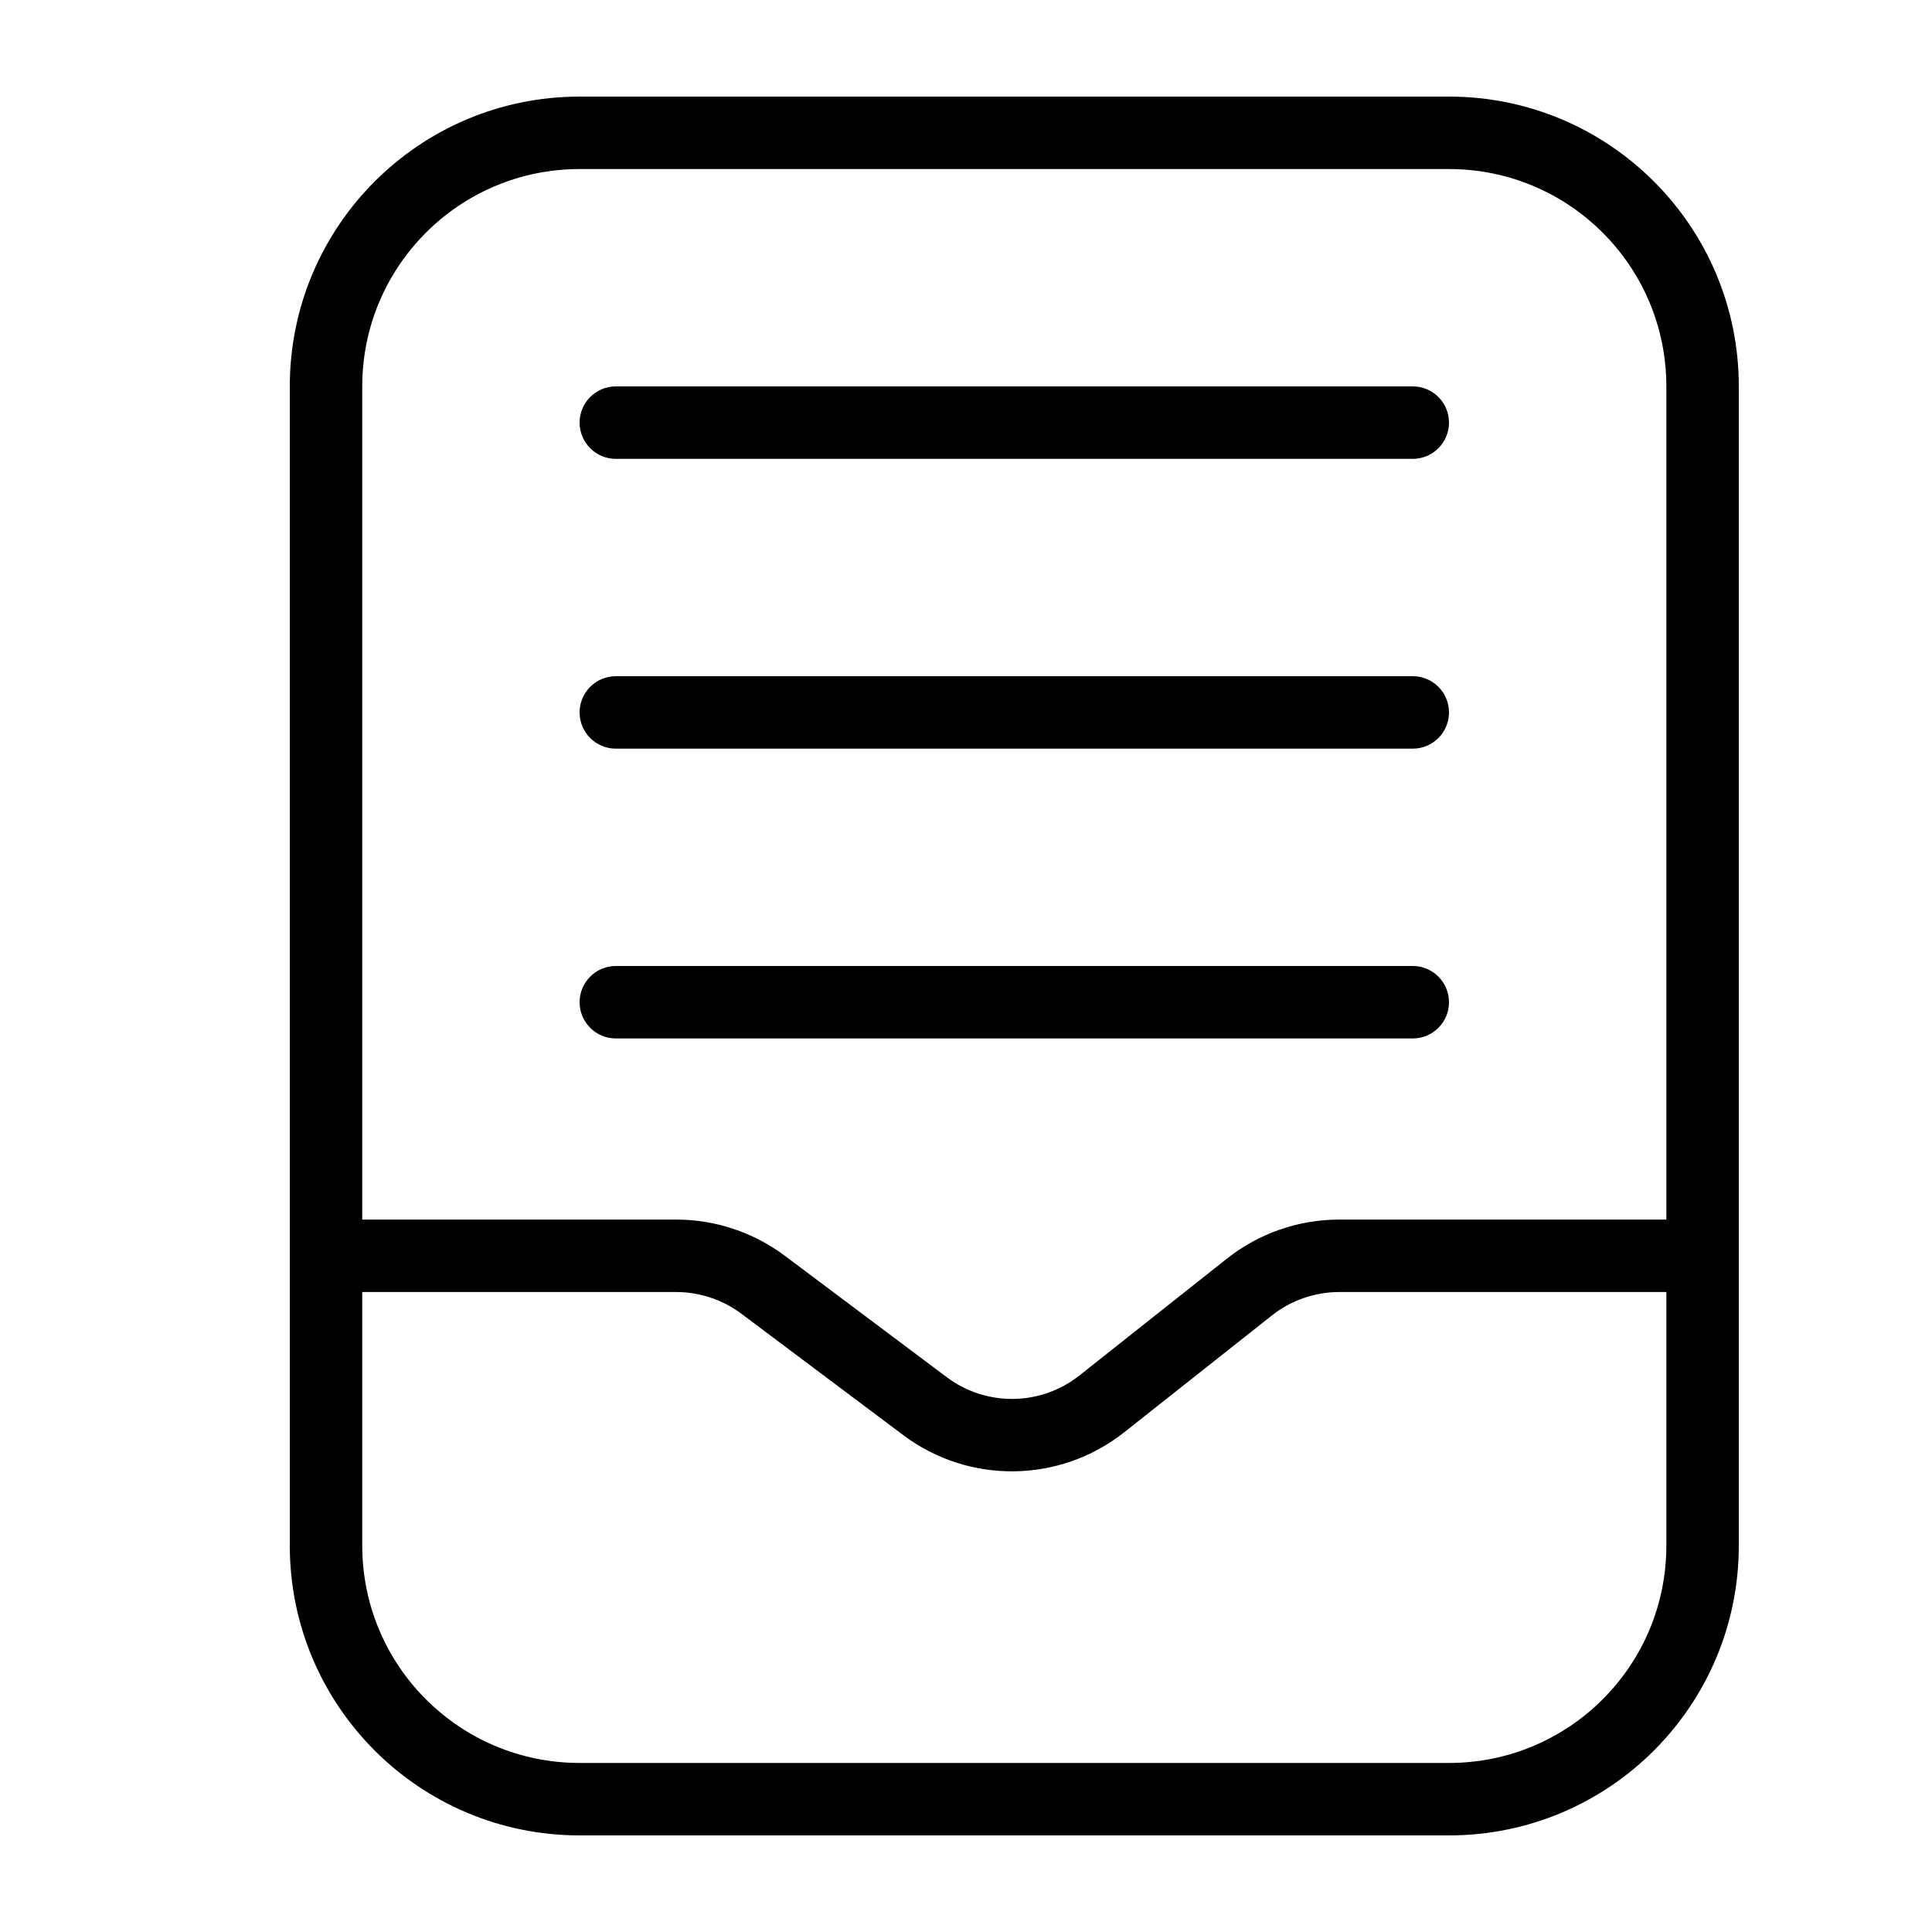
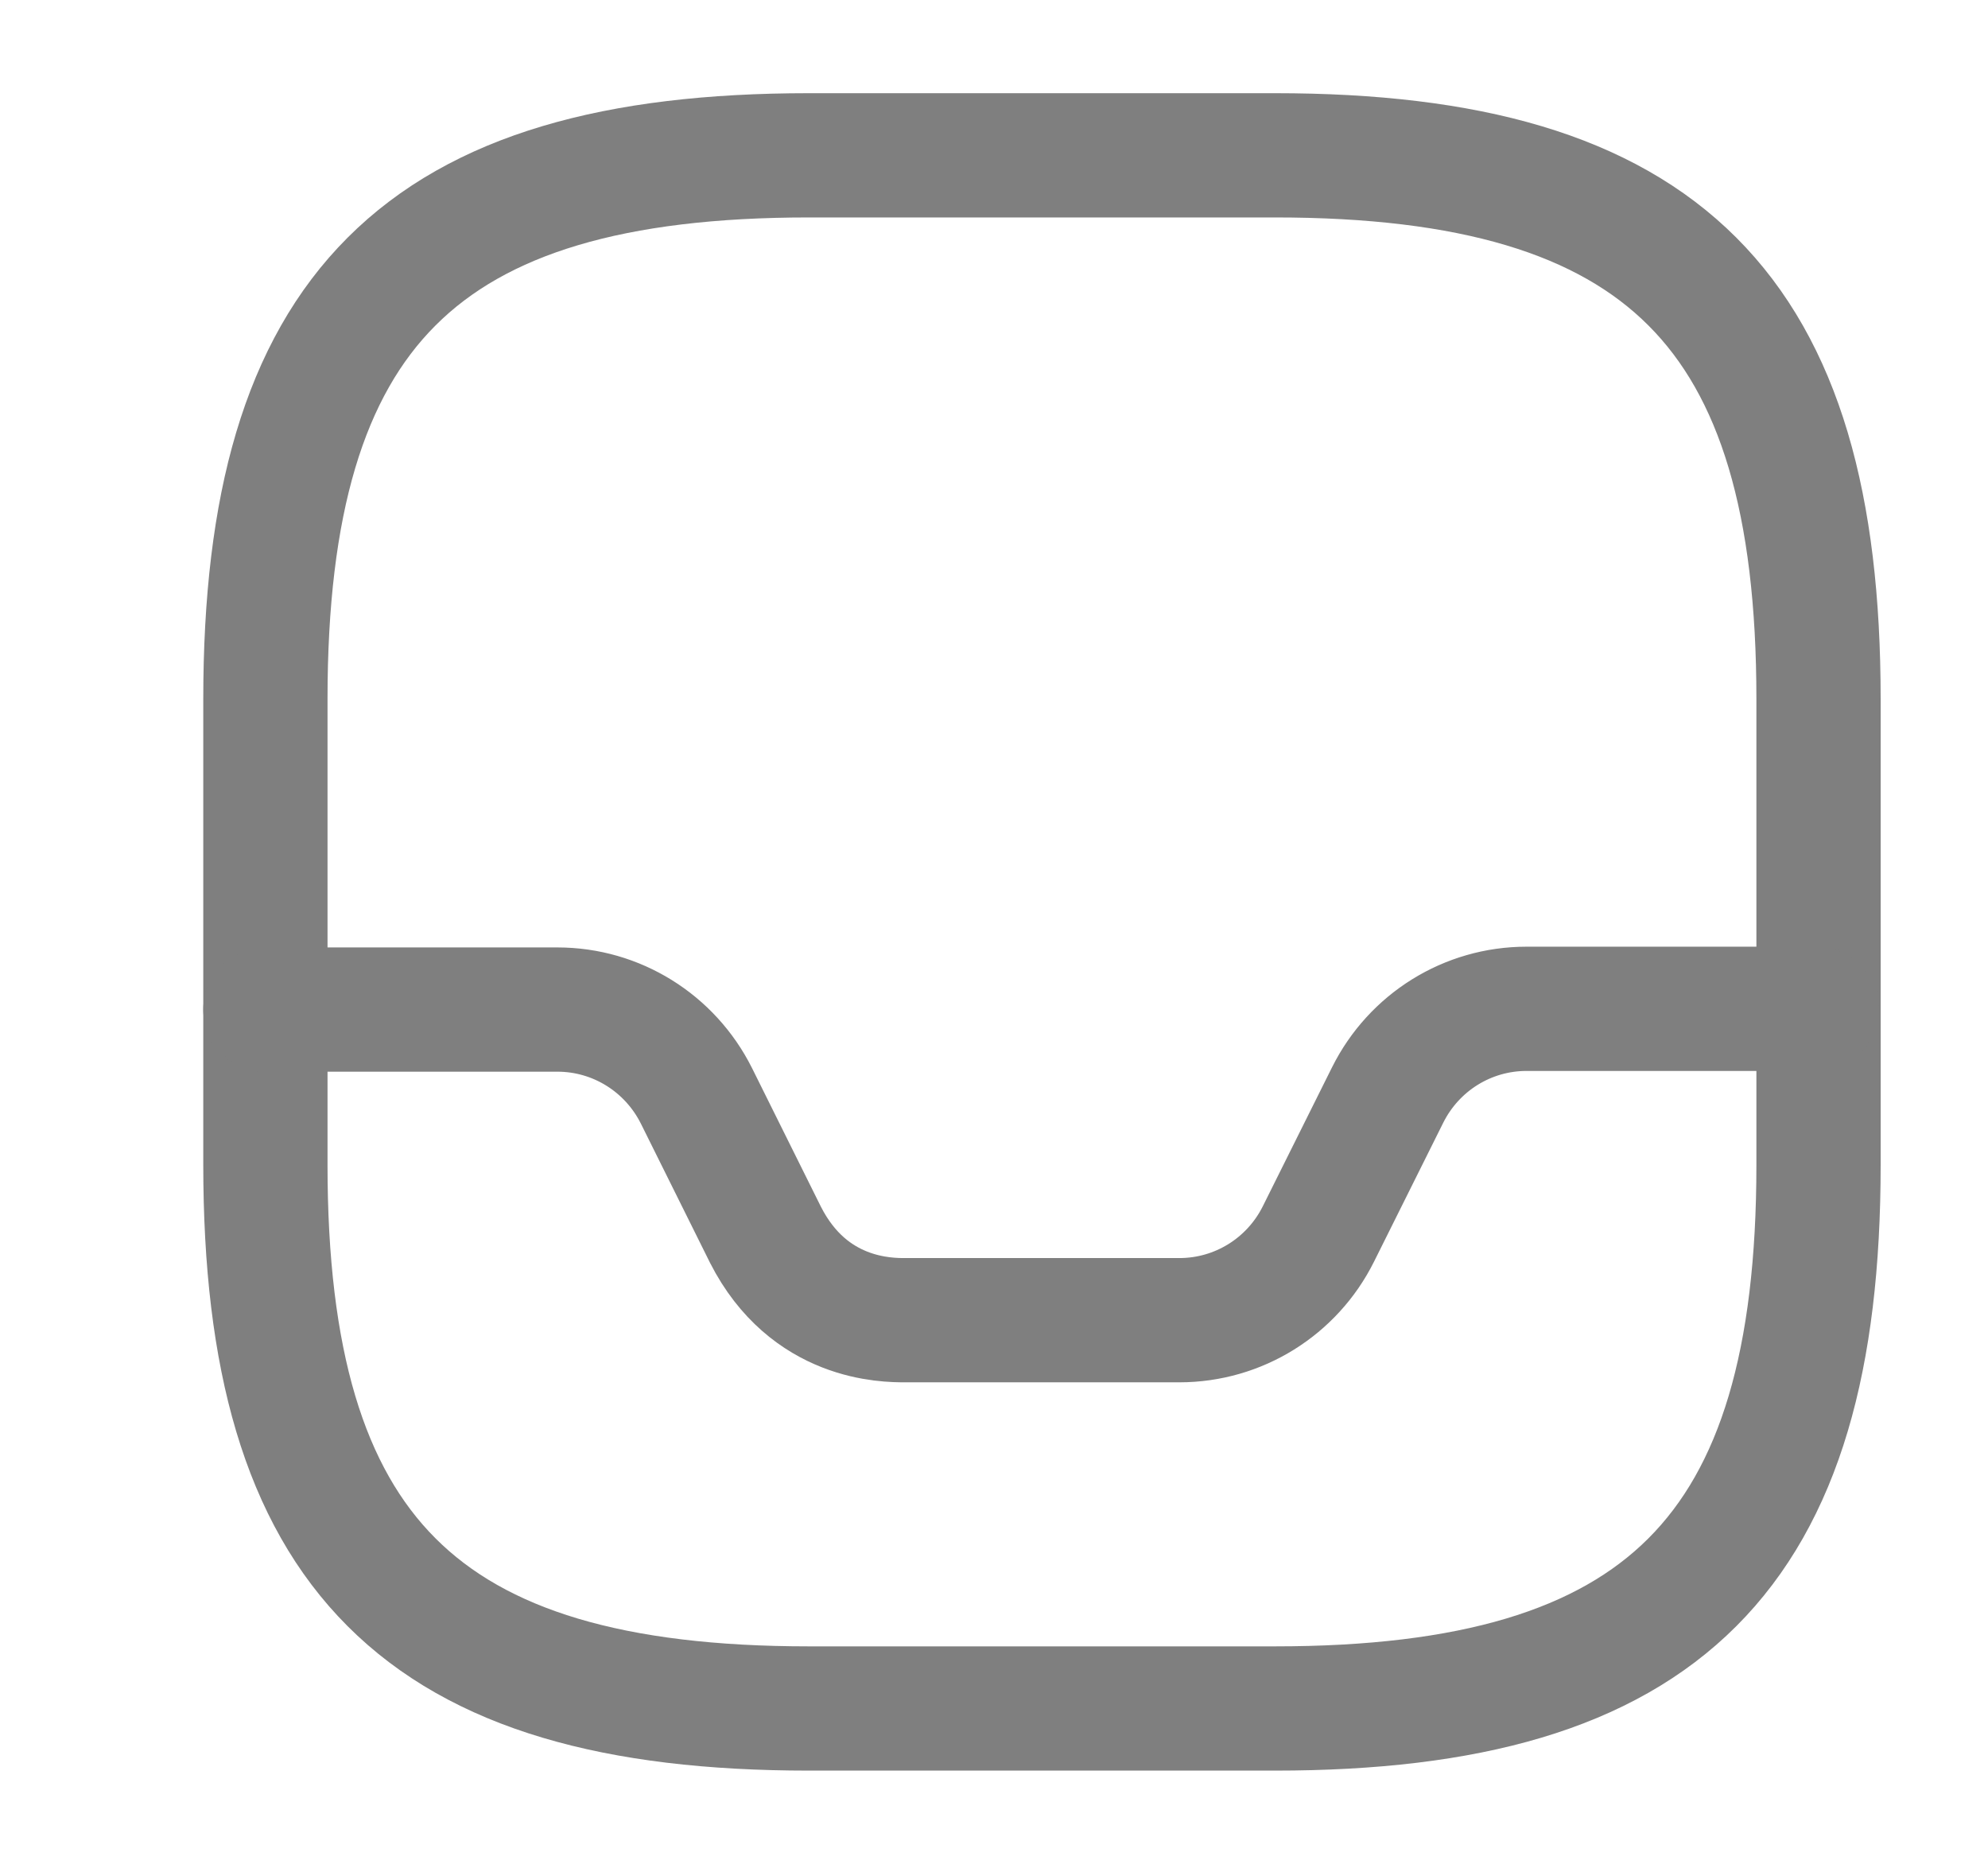
- <svg xmlns="http://www.w3.org/2000/svg" width="20" height="20" viewBox="0 0 20 20" fill="none">
-   <path d="M6 4.375C6 4.168 6.168 4 6.375 4H14.625C14.832 4 15 4.168 15 4.375C15 4.582 14.832 4.75 14.625 4.75H6.375C6.168 4.75 6 4.582 6 4.375Z" fill="black" />
-   <path d="M6 7.375C6 7.168 6.168 7 6.375 7H14.625C14.832 7 15 7.168 15 7.375C15 7.582 14.832 7.75 14.625 7.75H6.375C6.168 7.75 6 7.582 6 7.375Z" fill="black" />
-   <path d="M6.375 10C6.168 10 6 10.168 6 10.375C6 10.582 6.168 10.75 6.375 10.75H14.625C14.832 10.75 15 10.582 15 10.375C15 10.168 14.832 10 14.625 10H6.375Z" fill="black" />
-   <path fill-rule="evenodd" clip-rule="evenodd" d="M6 1C4.343 1 3 2.343 3 4V16C3 17.657 4.343 19 6 19H15C16.657 19 18 17.657 18 16V4C18 2.343 16.657 1 15 1H6ZM15 1.75H6C4.757 1.75 3.75 2.757 3.75 4V12.625H7C7.406 12.625 7.8 12.757 8.125 13L9.8 14.256C10.209 14.563 10.773 14.556 11.174 14.239L12.7 13.03C13.031 12.768 13.441 12.625 13.864 12.625H17.25V4C17.25 2.757 16.243 1.75 15 1.75ZM17.25 13.375H13.864C13.611 13.375 13.364 13.461 13.166 13.618L11.639 14.826C10.971 15.355 10.031 15.367 9.35 14.856L7.675 13.6C7.48 13.454 7.243 13.375 7 13.375H3.75V16C3.75 17.243 4.757 18.25 6 18.25H15C16.243 18.25 17.25 17.243 17.25 16V13.375Z" fill="black" />
+ <svg xmlns="http://www.w3.org/2000/svg" width="16" height="15" viewBox="0 0 16 15" fill="none">
+   <path d="M6.511 13.75H10.261C13.386 13.75 14.636 12.5 14.636 9.375V5.625C14.636 2.5 13.386 1.25 10.261 1.25H6.511C3.386 1.25 2.136 2.5 2.136 5.625V9.375C2.136 12.5 3.386 13.75 6.511 13.75Z" stroke="#7F7F7F" stroke-linecap="round" stroke-linejoin="round" />
+   <path d="M2.136 8.125H4.486C4.961 8.125 5.392 8.394 5.605 8.819L6.161 9.938C6.511 10.625 7.136 10.625 7.286 10.625H9.492C9.967 10.625 10.399 10.356 10.611 9.931L11.168 8.813C11.38 8.388 11.811 8.119 12.286 8.119H14.624" stroke="#7F7F7F" stroke-linecap="round" stroke-linejoin="round" />
</svg>
